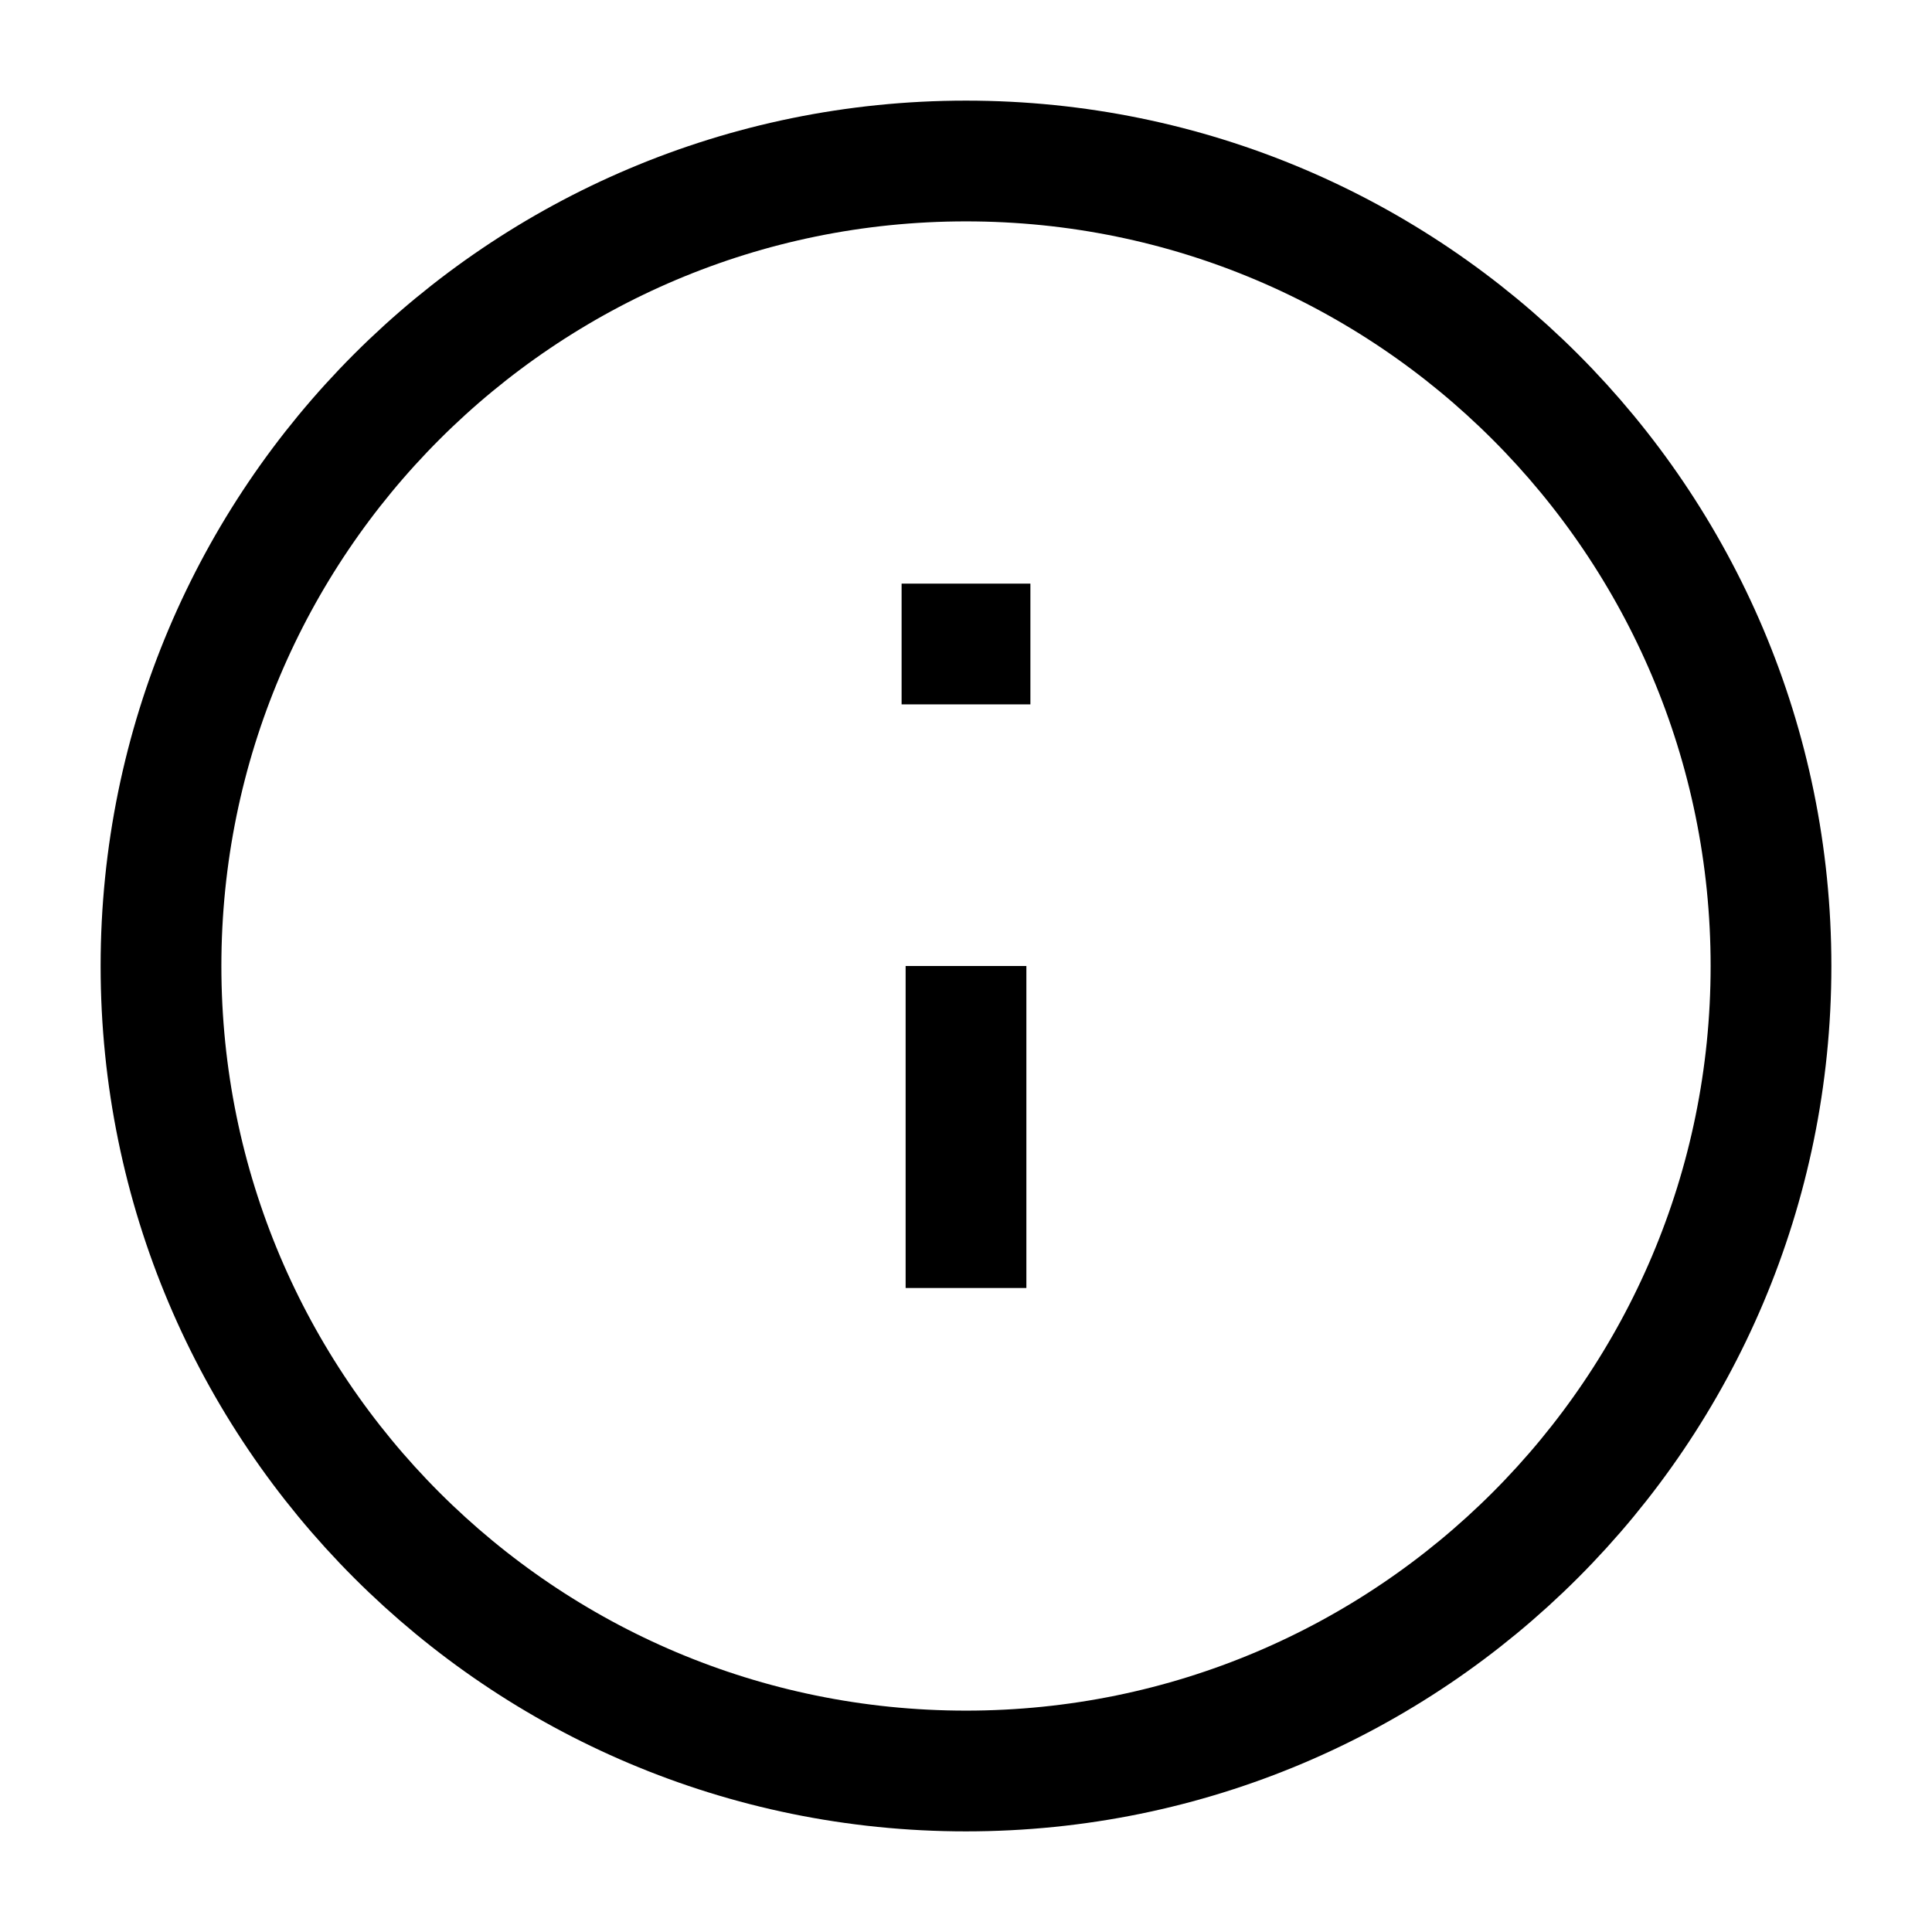
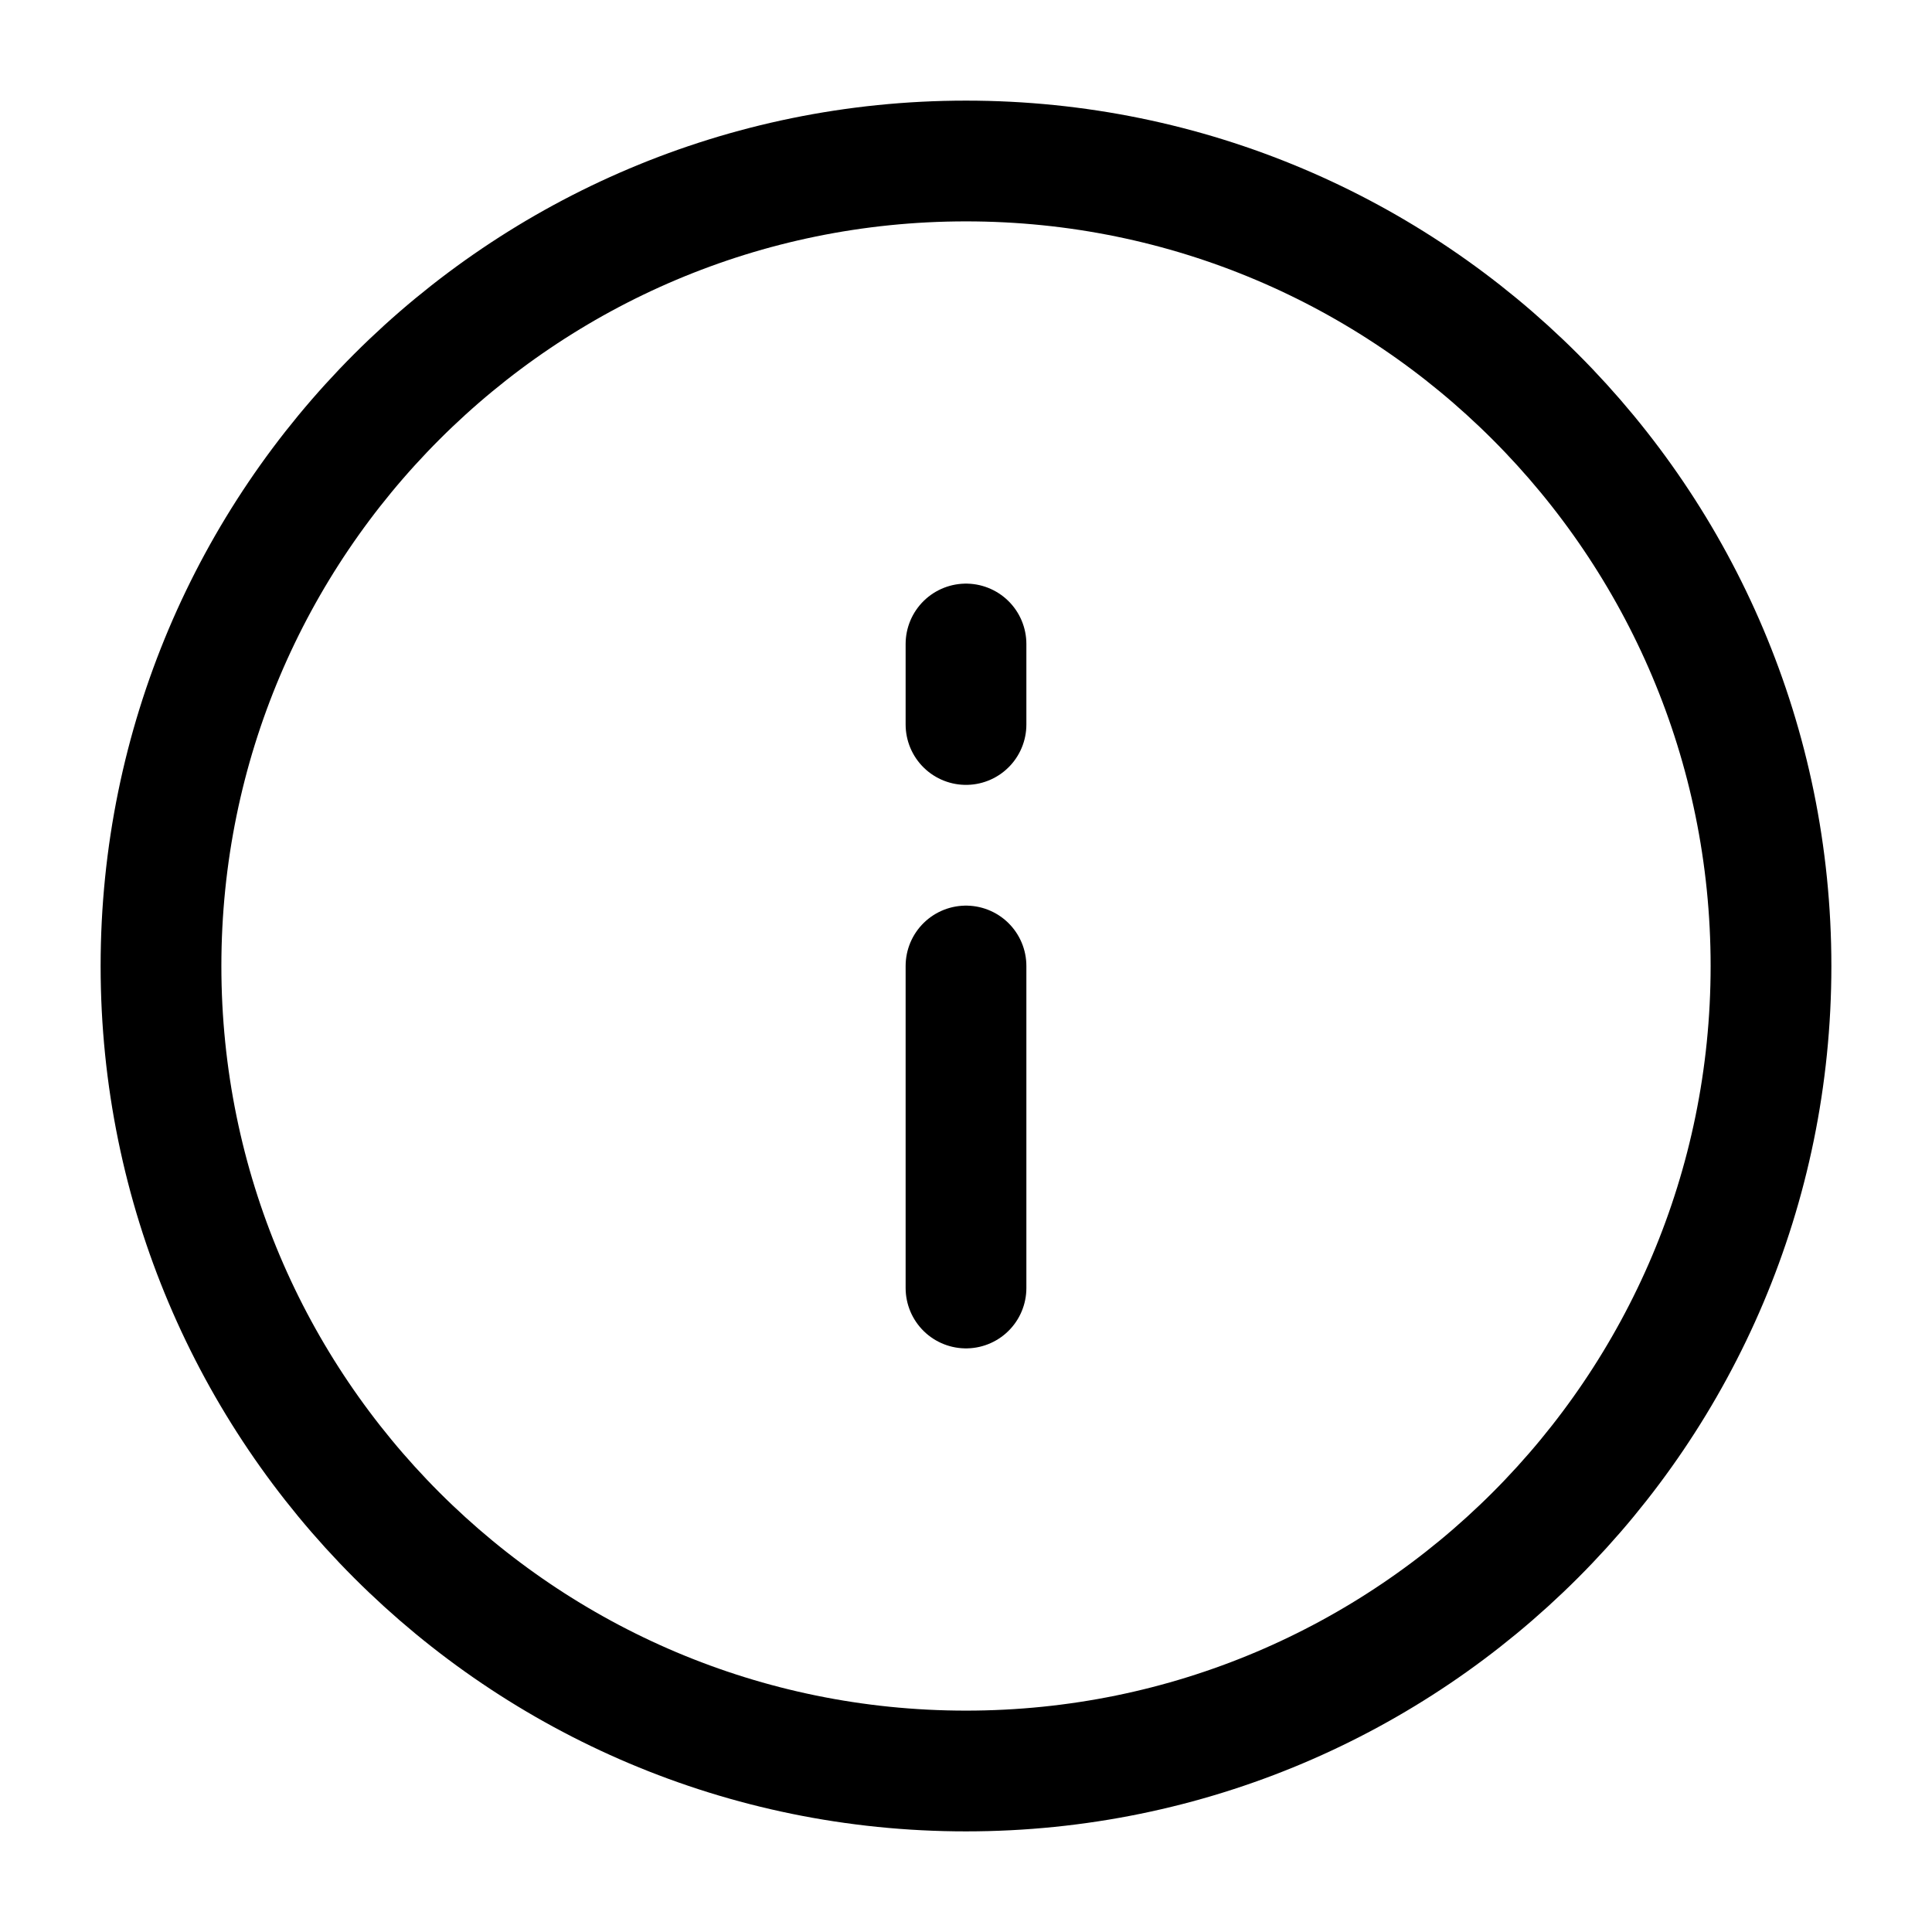
<svg xmlns="http://www.w3.org/2000/svg" fill="none" viewBox="0 0 24 24" stroke-width="1.5" stroke="currentColor" class="size-6">
  <circle cx="12" cy="12" r="10" />
-   <line x1="12" y1="16" x2="12" y2="12" />
-   <line x1="11.2" y1="8" x2="12.8" y2="8" />
+   <line stroke-linecap="round" stroke-linejoin="round" x1="12" y1="16" x2="12" y2="12" />
+   <line stroke-linecap="round" stroke-linejoin="round" x1="12" y1="8" x2="12" y2="9" />
</svg>
